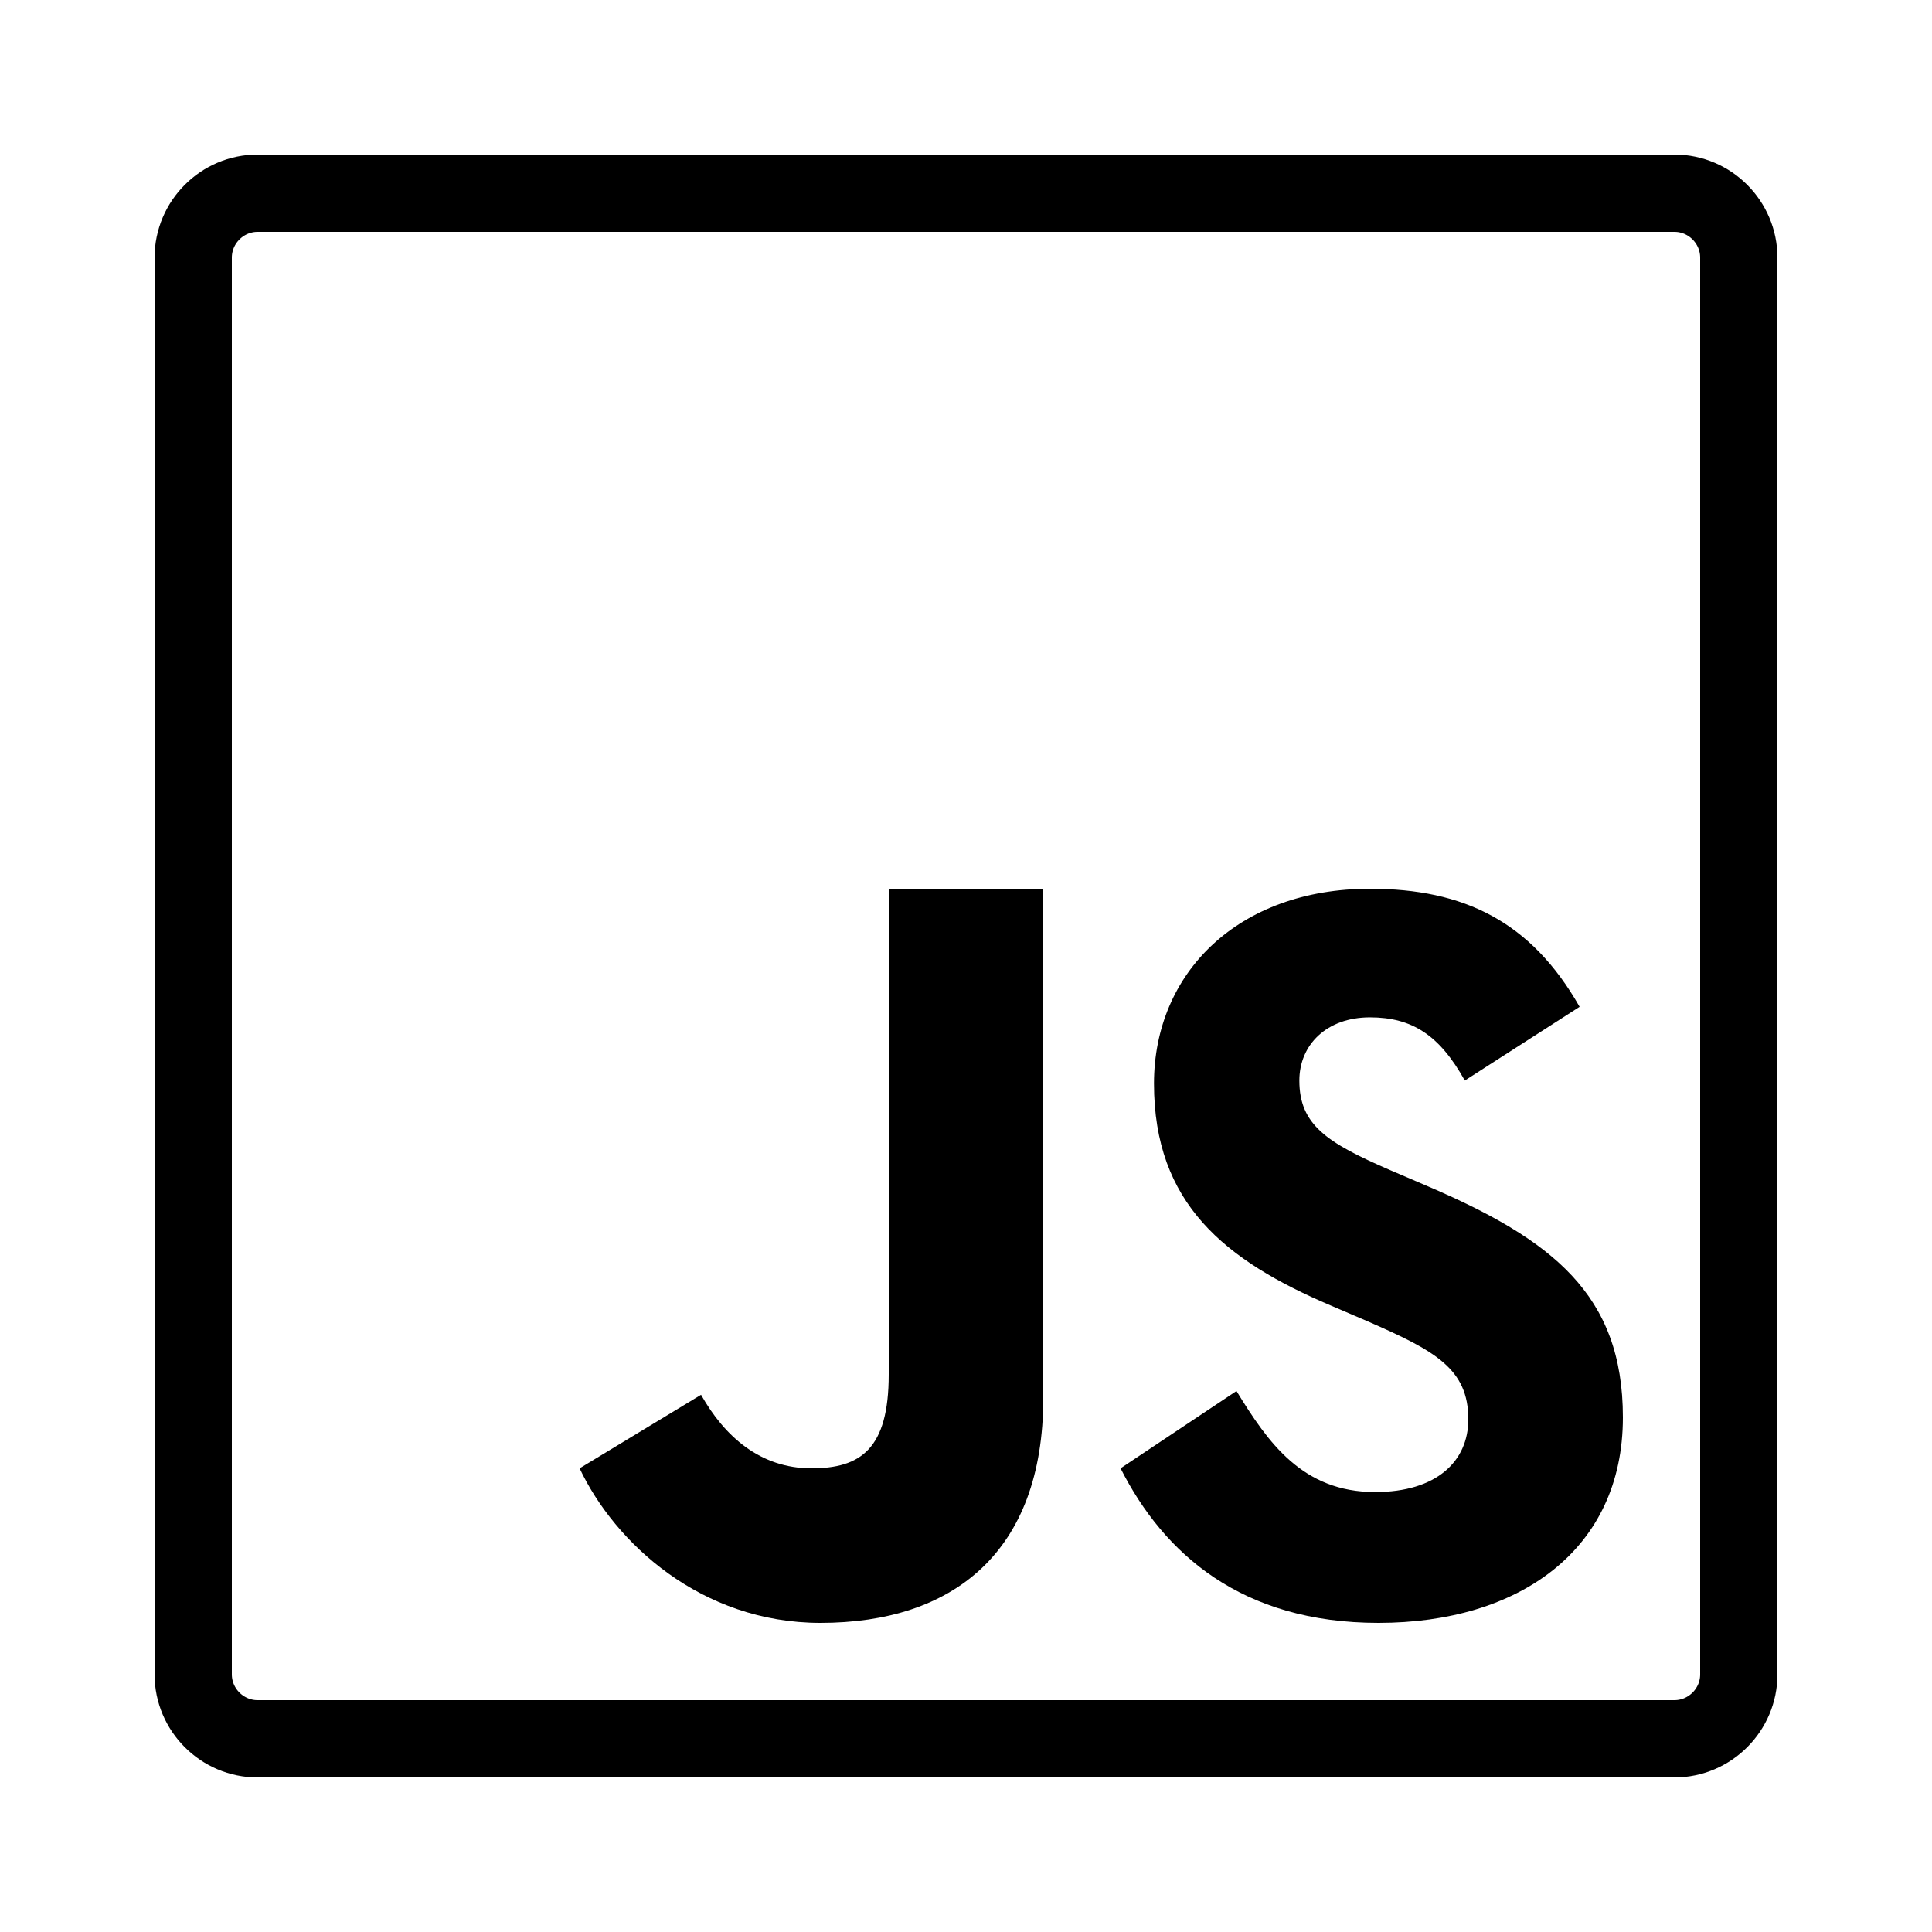
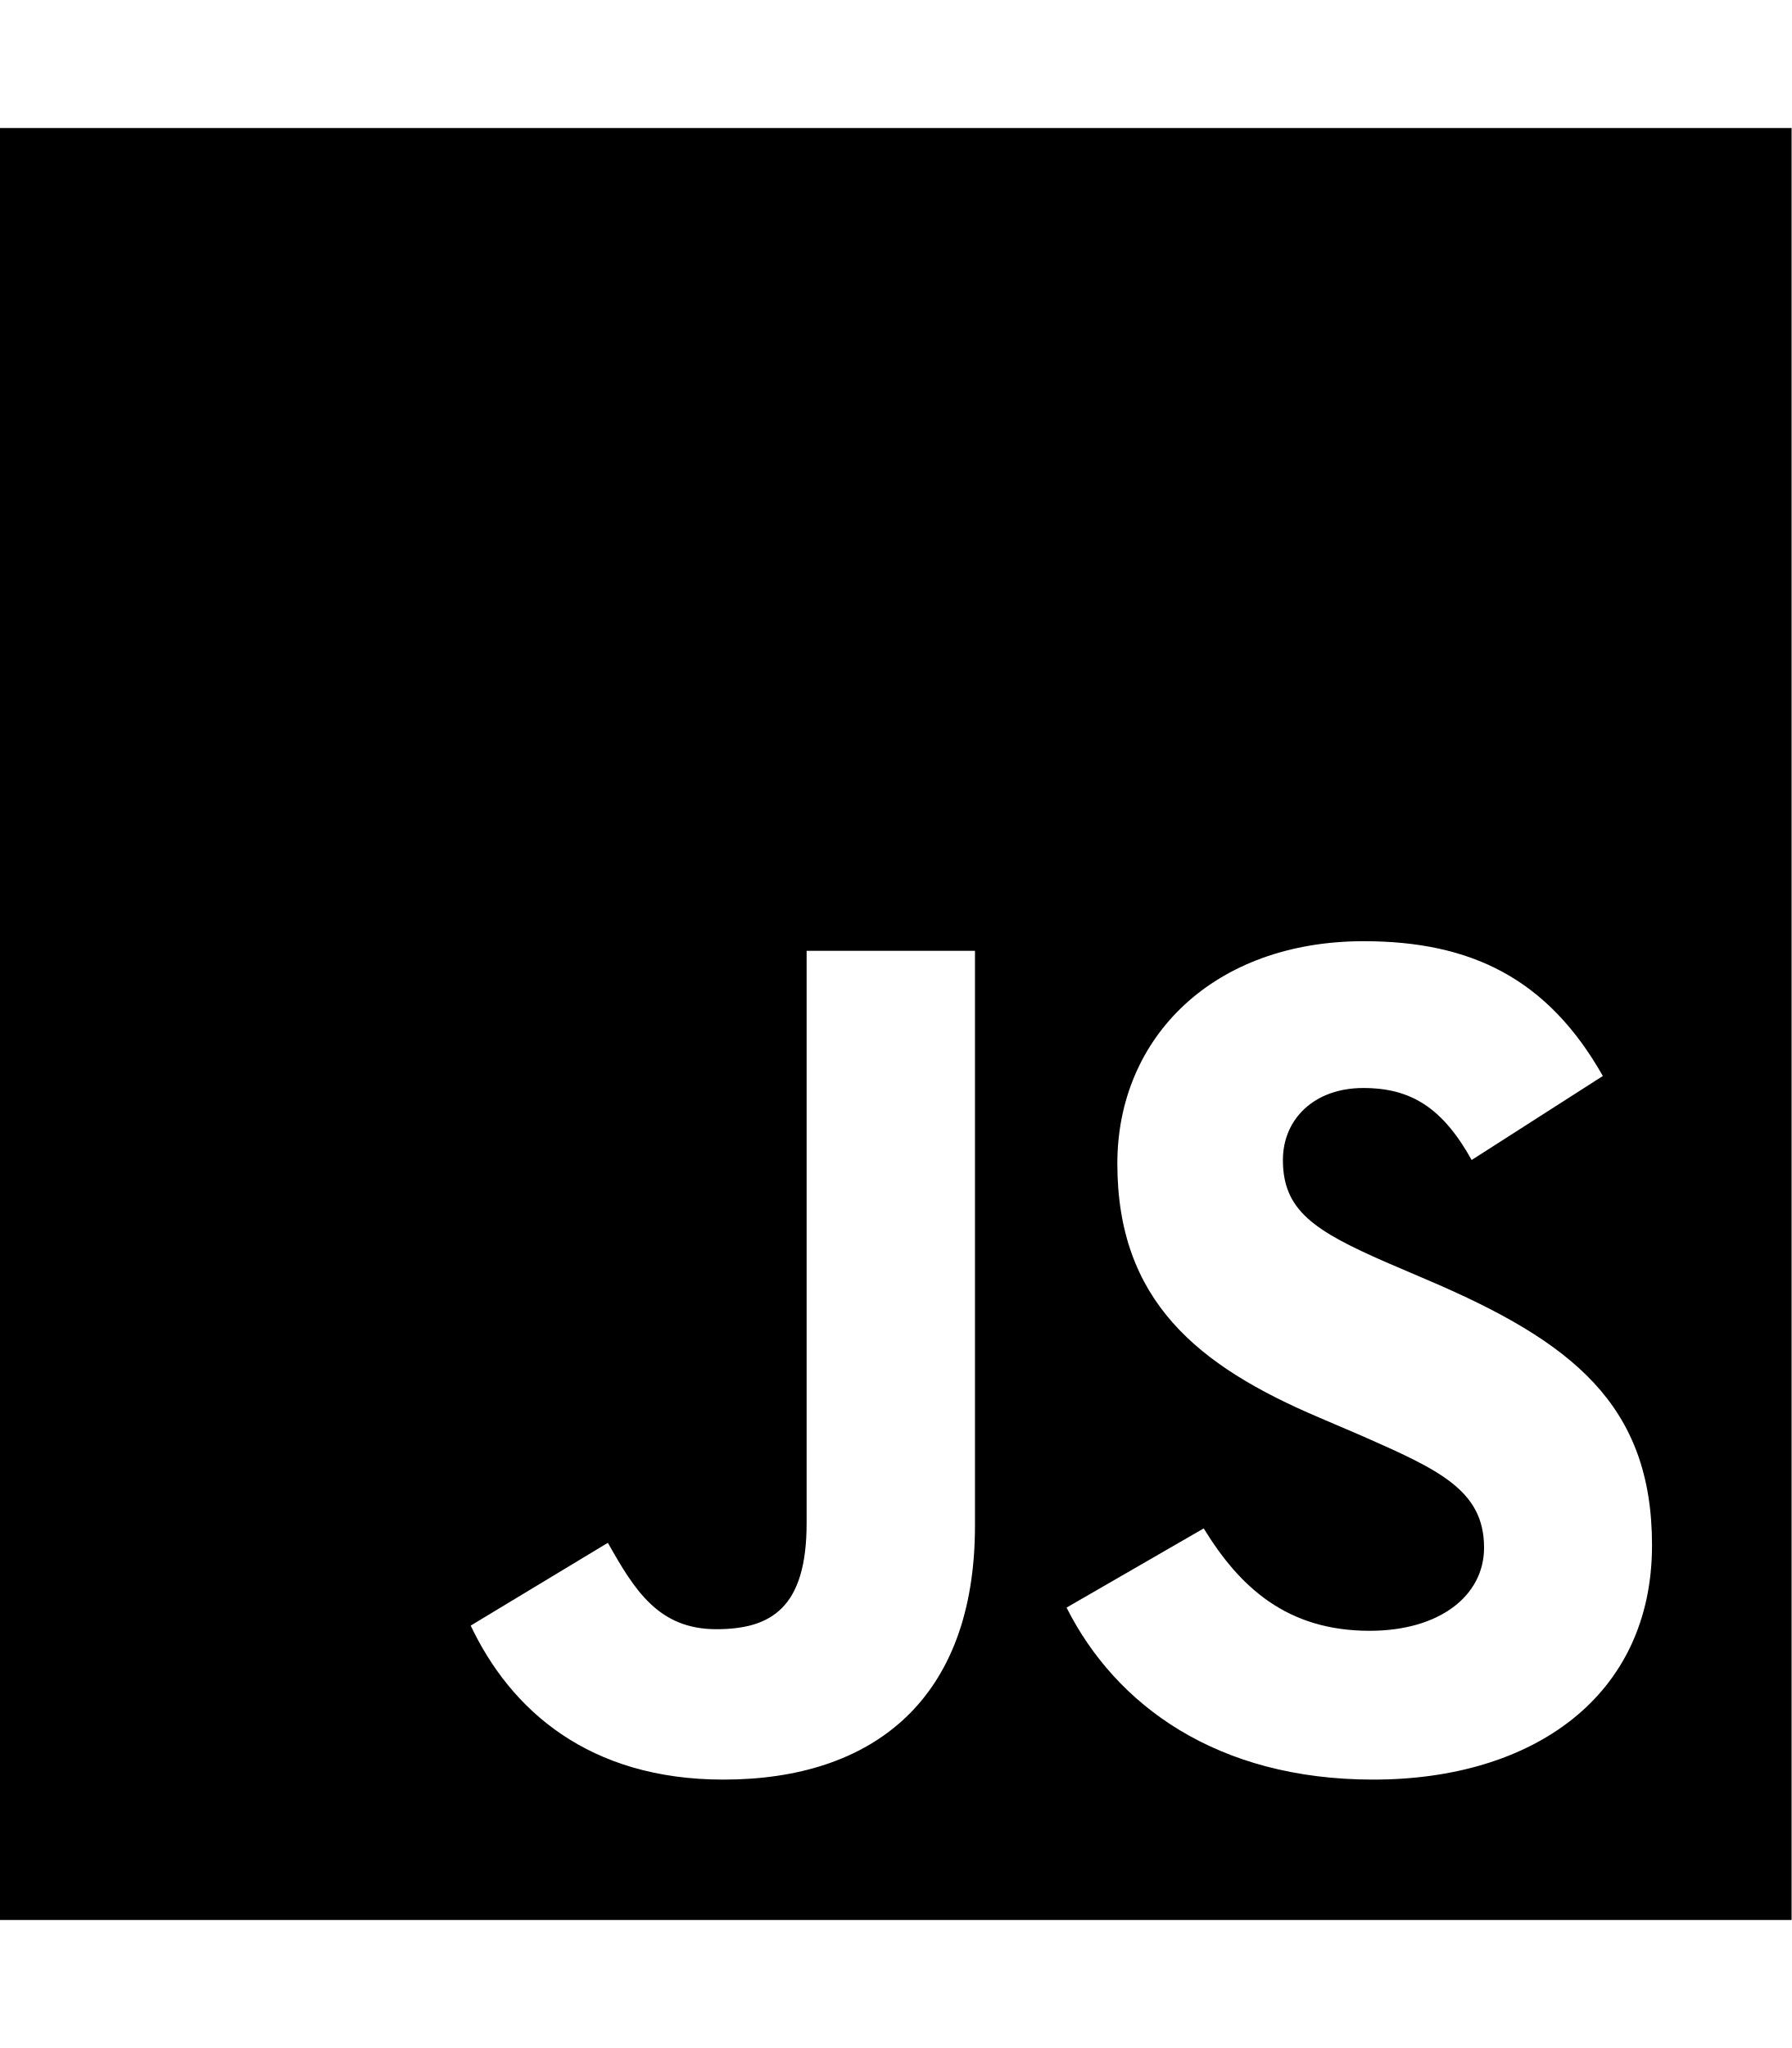
- <svg xmlns="http://www.w3.org/2000/svg" version="1.1" x="0px" y="0px" viewBox="0 0 50 50" style="enable-background:new 0 0 50 50;" xml:space="preserve" width="100px" height="100px">
-   <path style="fill:none;stroke:#000000;stroke-width:2;stroke-linecap:round;stroke-miterlimit:10;" d="M6.667,45  C5.75,45,5,44.25,5,43.333V6.667C5,5.75,5.75,5,6.667,5h36.667C44.25,5,45,5.75,45,6.667v36.667C45,44.25,44.25,45,43.333,45H6.667z  " />
-   <path d="M32,36c0.818,1.335,1.707,2.614,3.589,2.614c1.581,0,2.411-0.79,2.411-1.882c0-1.308-0.858-1.772-2.598-2.533l-0.954-0.409  c-2.753-1.173-4.583-2.643-4.583-5.749c0-2.862,2.18-5.04,5.588-5.04c2.426,0,4.17,0.844,5.427,3.055l-2.971,1.908  c-0.654-1.173-1.36-1.635-2.456-1.635c-1.118,0-1.826,0.709-1.826,1.635c0,1.145,0.709,1.608,2.346,2.317l0.954,0.409  C40.17,32.079,42,33.496,42,36.683C42,40.118,39.301,42,35.677,42c-3.544,0-5.557-1.787-6.677-4L32,36z" />
-   <path d="M18.143,36.097C18.75,37.173,19.673,38,21,38c1.269,0,2-0.496,2-2.426V23h4v13.182C27,40.18,24.656,42,21.234,42  c-3.092,0-5.324-2.073-6.234-4L18.143,36.097z" />
+ <svg xmlns="http://www.w3.org/2000/svg" aria-hidden="true" focusable="false" data-prefix="fab" data-icon="js" class="svg-inline--fa fa-js fa-w-14" role="img" viewBox="0 0 448 512">
+   <path fill="currentColor" d="M0 32v448h448V32H0zm243.8 349.4c0 43.6-25.6 63.5-62.9 63.5-33.7 0-53.2-17.4-63.2-38.5l34.3-20.7c6.6 11.7 12.6 21.6 27.1 21.6 13.8 0 22.6-5.4 22.6-26.5V237.7h42.1v143.7zm99.6 63.5c-39.1 0-64.4-18.6-76.7-43l34.3-19.8c9 14.7 20.8 25.6 41.5 25.6 17.4 0 28.6-8.7 28.6-20.8 0-14.4-11.4-19.5-30.7-28l-10.5-4.5c-30.4-12.9-50.5-29.2-50.5-63.5 0-31.6 24.1-55.6 61.6-55.6 26.8 0 46 9.3 59.8 33.7L368 290c-7.2-12.9-15-18-27.1-18-12.3 0-20.1 7.8-20.1 18 0 12.6 7.8 17.7 25.9 25.6l10.5 4.5c35.8 15.3 55.9 31 55.9 66.2 0 37.8-29.8 58.6-69.7 58.6z" />
</svg>
